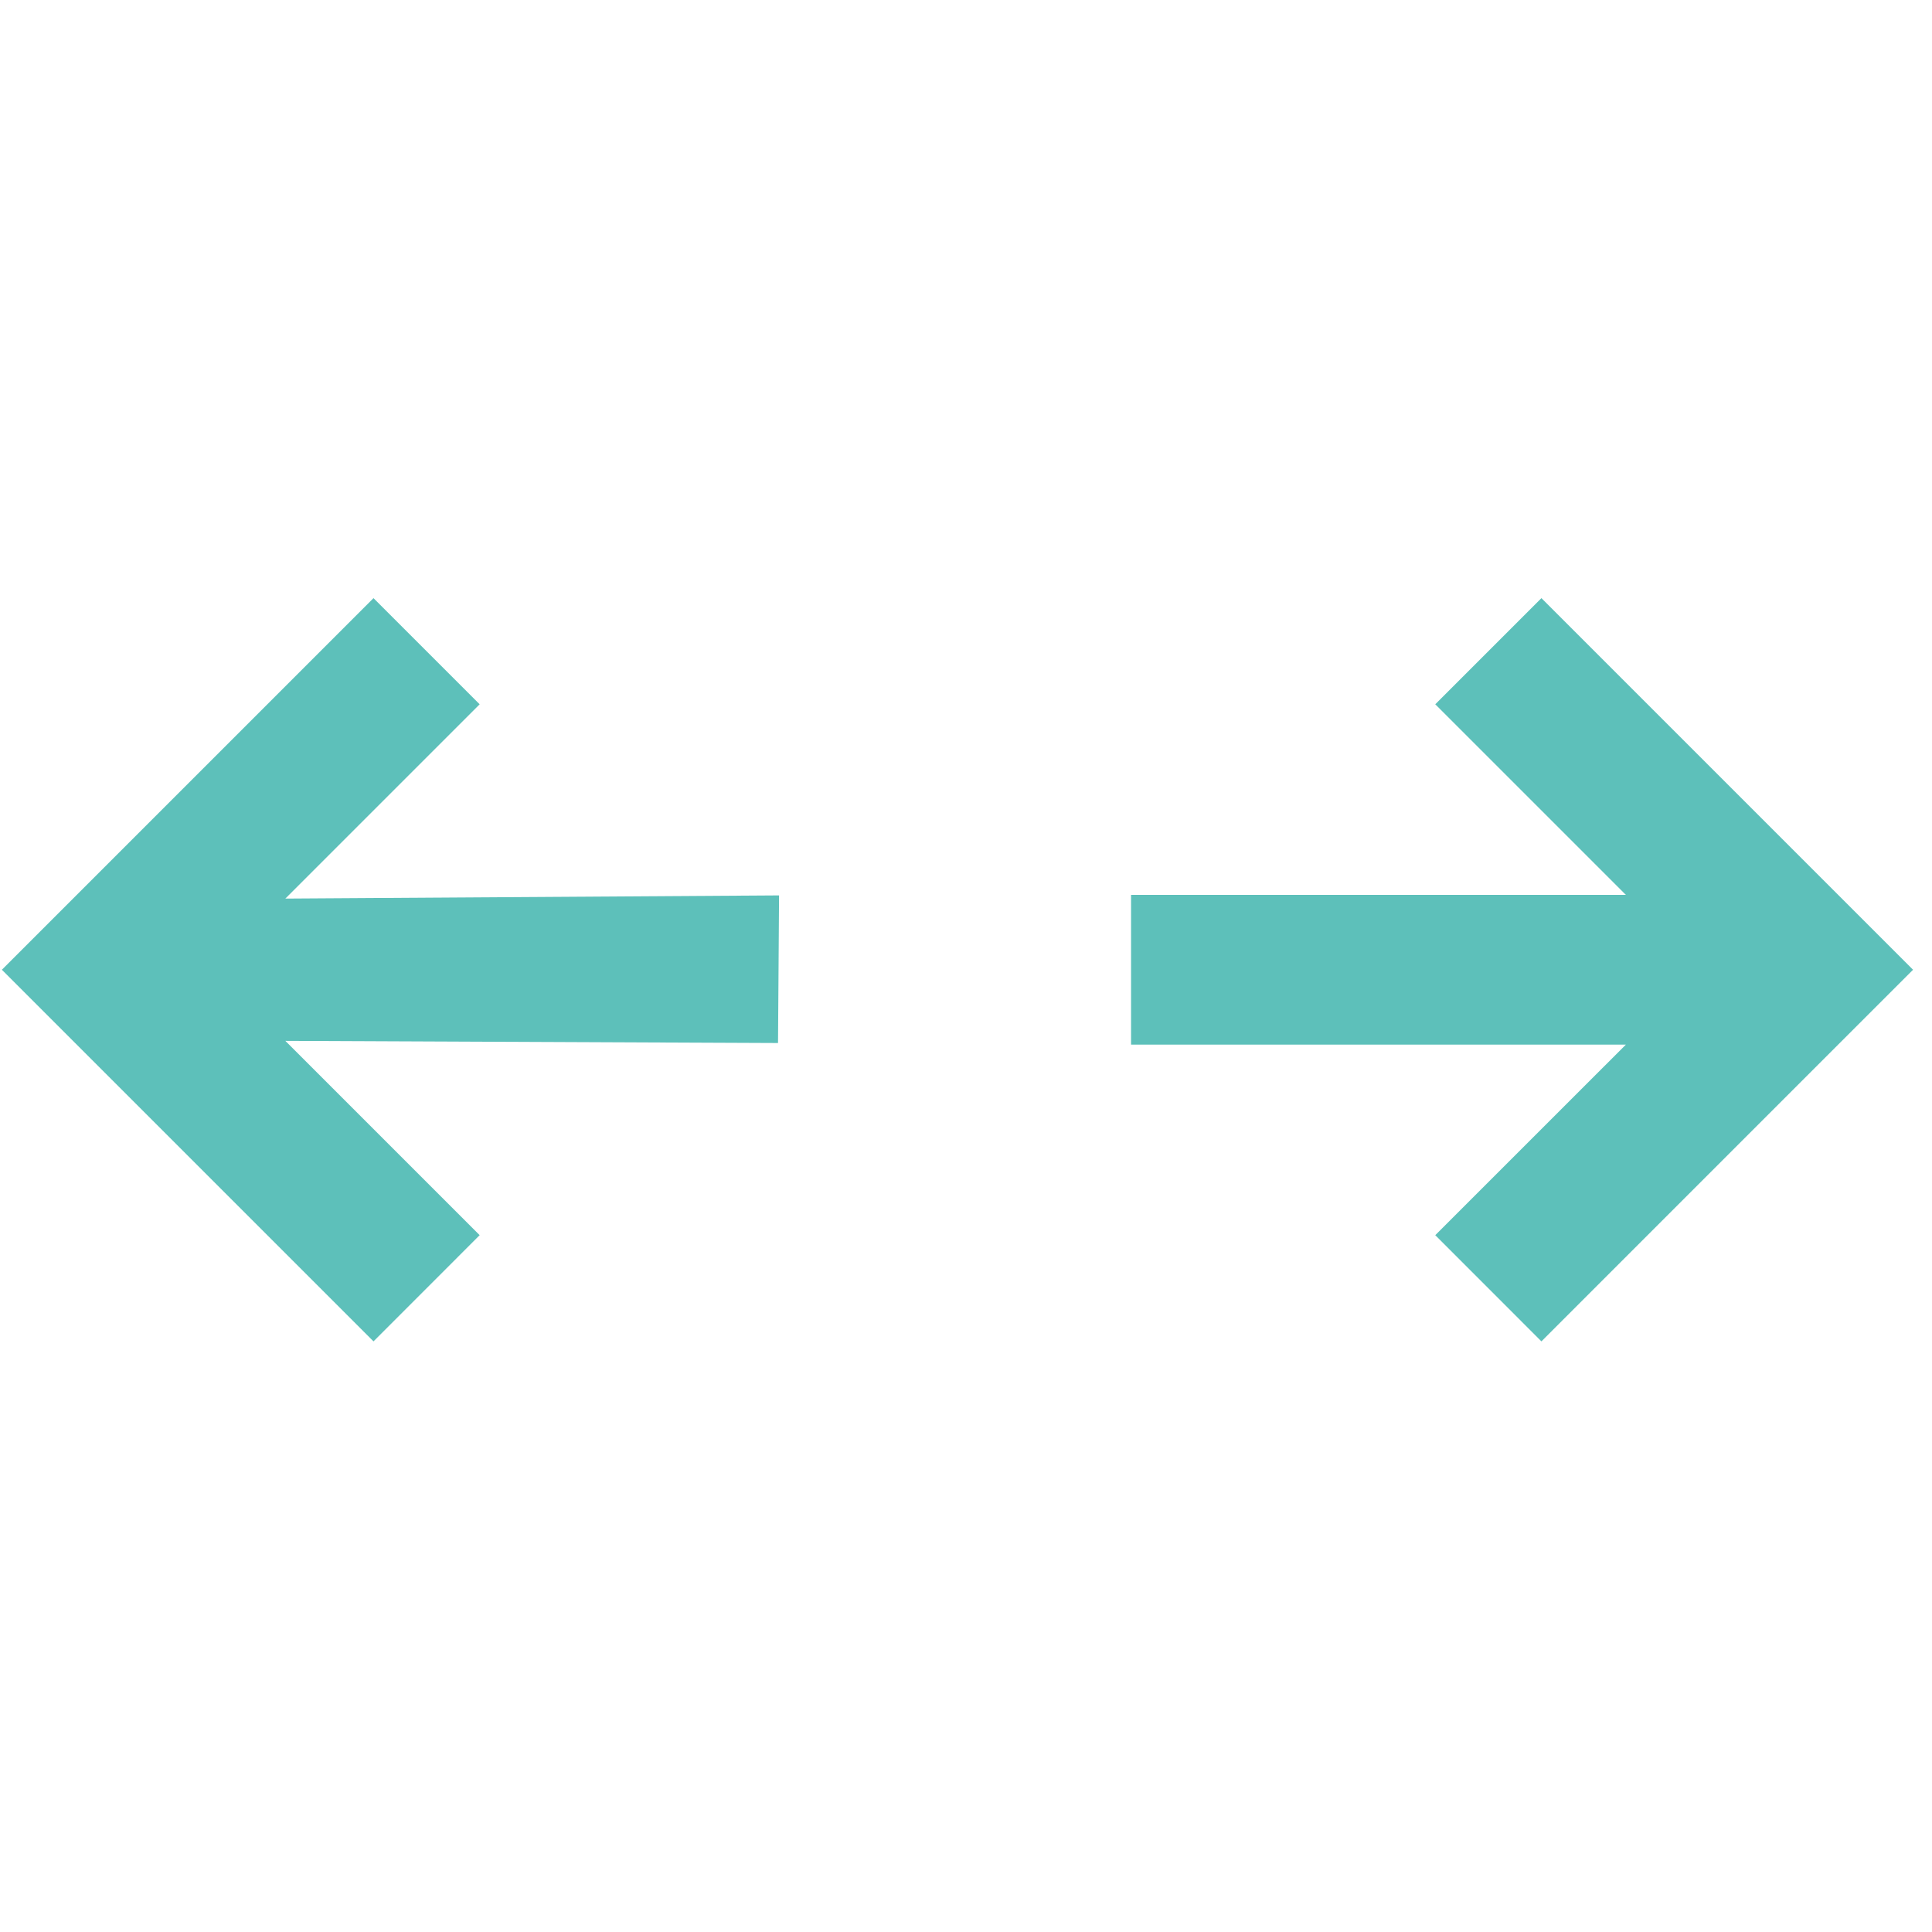
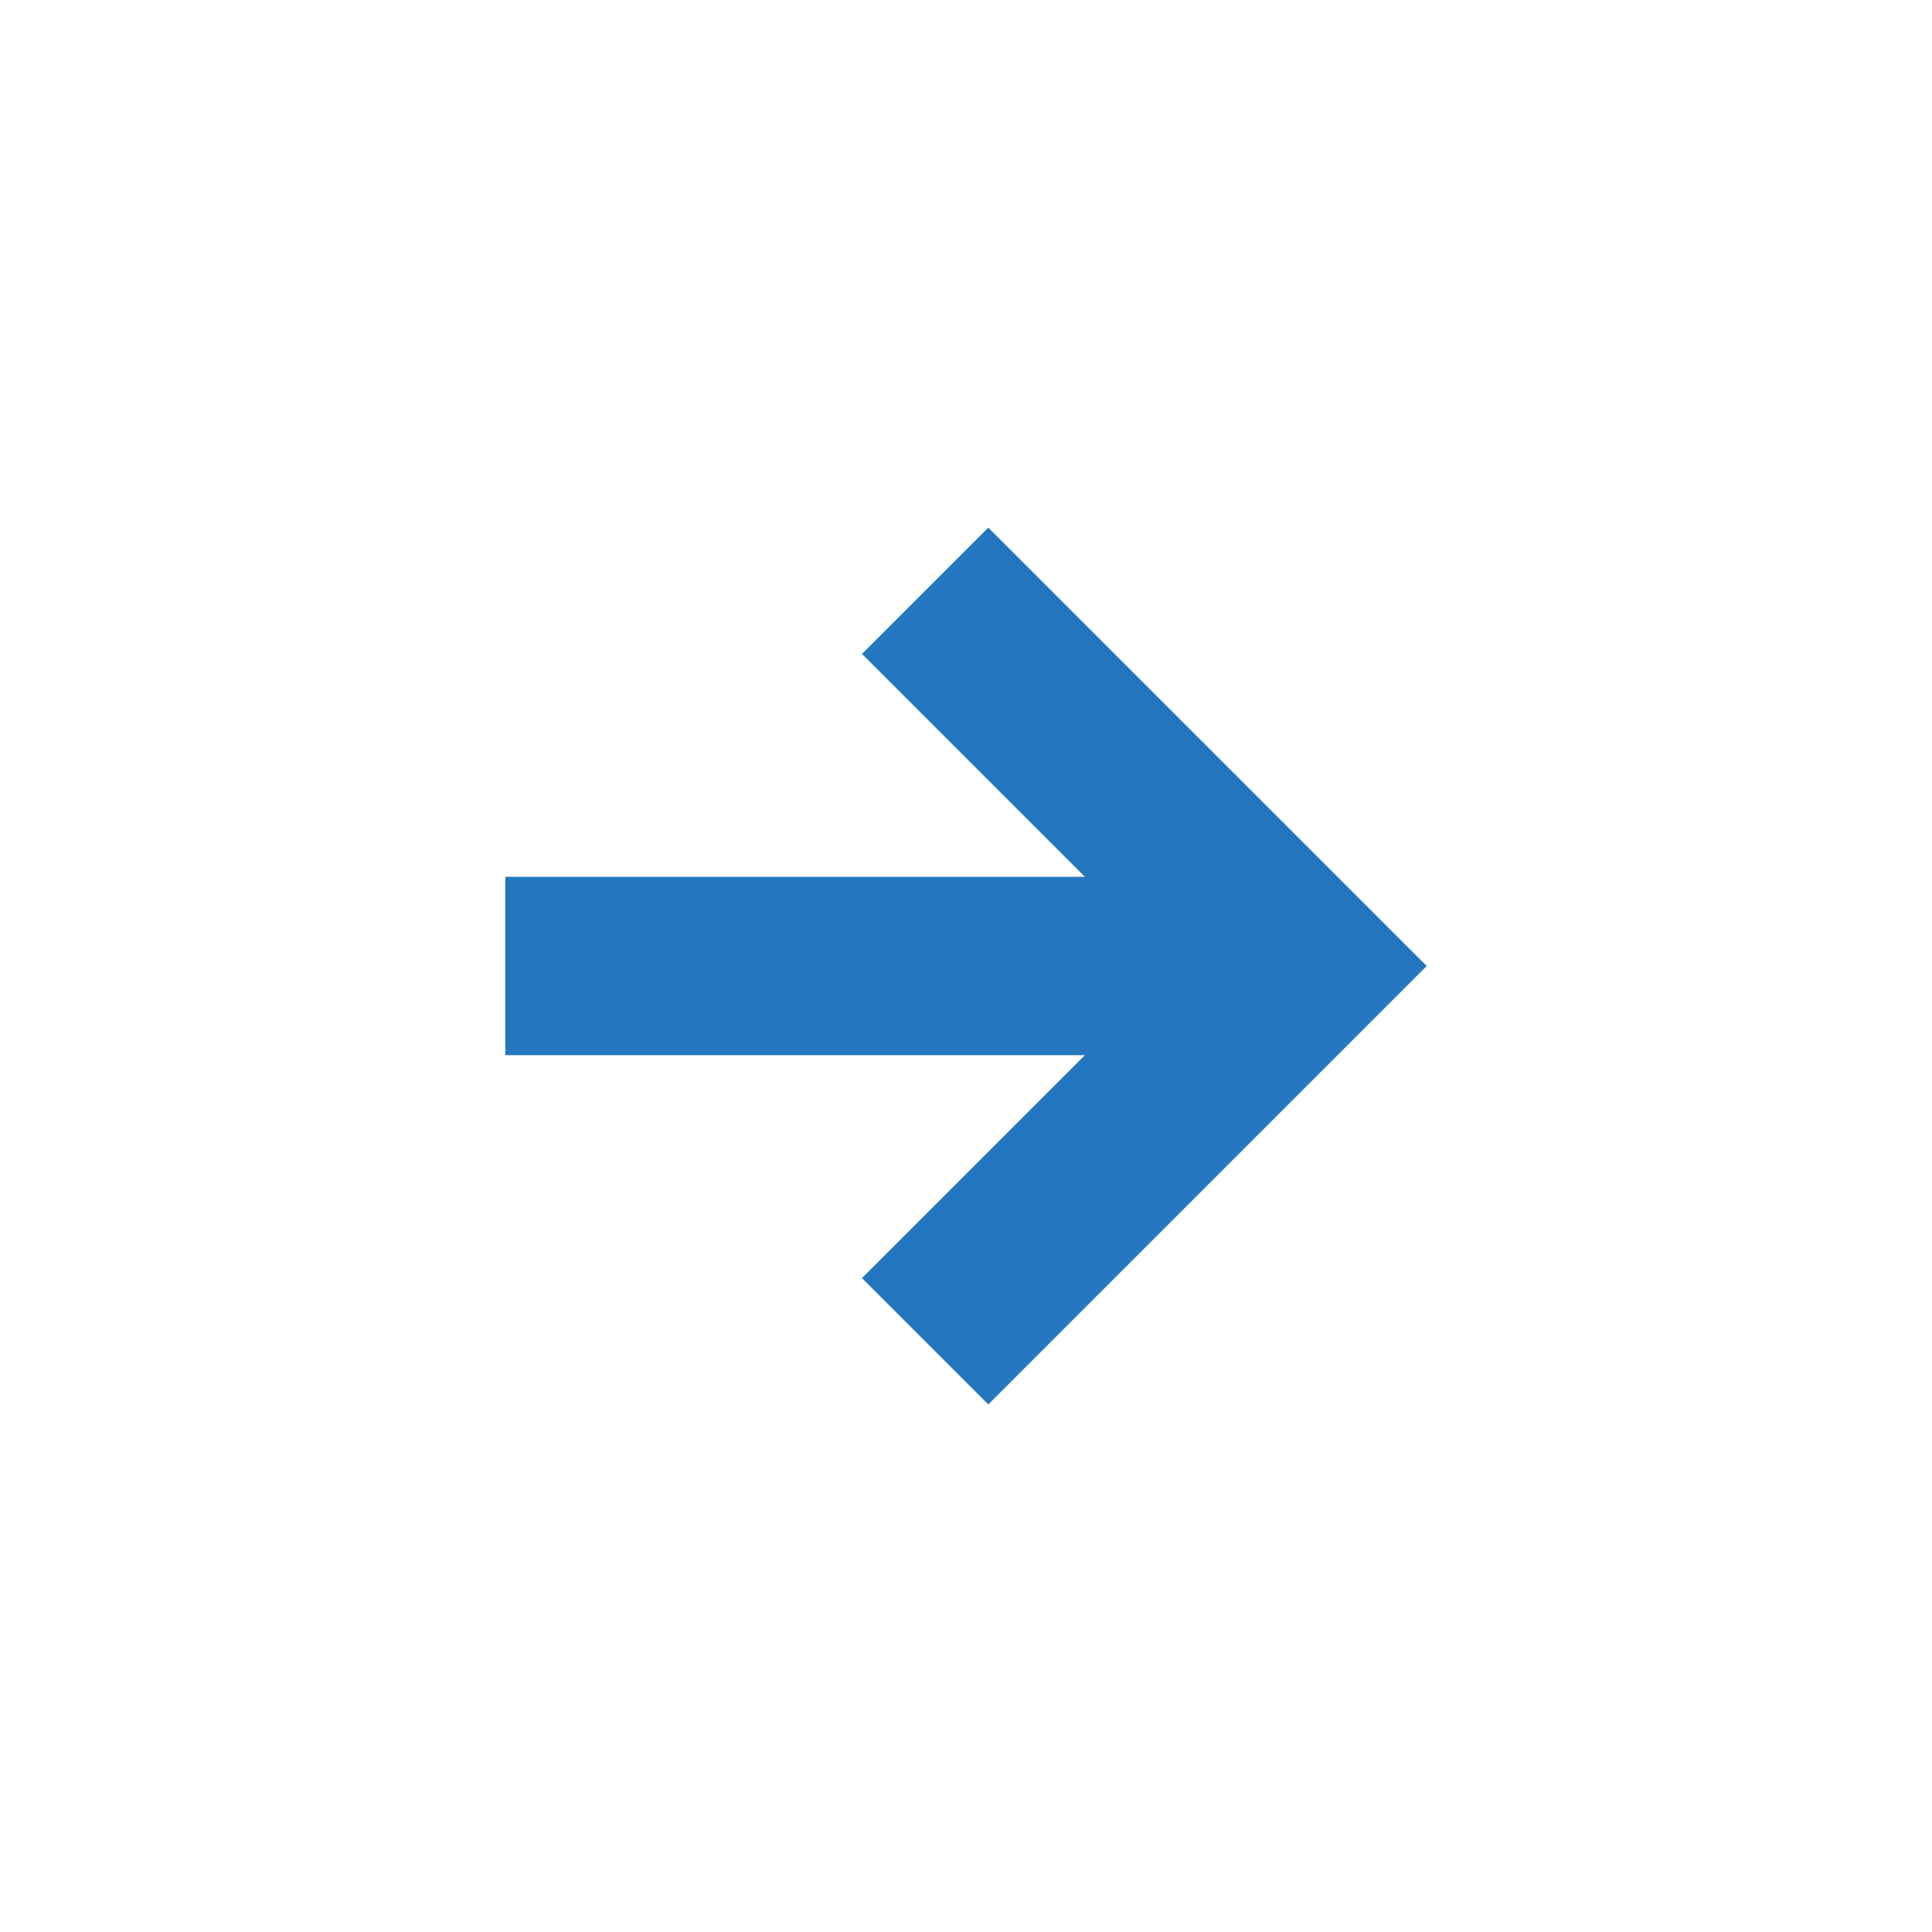
- <svg xmlns="http://www.w3.org/2000/svg" width="37" height="37" viewBox="0 0 37 37" fill="none">
-   <path d="M34.603 16.538L29.52 11.455L27.487 13.488L31.137 17.138L21.661 17.138L21.661 20.006L31.137 20.006L27.487 23.655L29.52 25.689L34.603 20.605L36.637 18.572L34.603 16.538Z" fill="#5DC0BA" />
-   <path d="M1.998 20.534L7.153 25.689L9.186 23.655L5.465 19.934L14.9 19.975L14.92 17.148L5.465 17.209L9.186 13.488L7.153 11.455L1.998 16.61L0.036 18.572L1.998 20.534Z" fill="#5DC0BA" />
+ <svg xmlns="http://www.w3.org/2000/svg" version="1.1" id="Layer_1" x="0px" y="0px" viewBox="0 0 26 26" style="enable-background:new 0 0 26 26;" xml:space="preserve">
+   <style type="text/css">
+ 	.st0{fill:#2477BE;}
+ </style>
+   <path class="st0" d="M13.3,7.1l-1.7,1.7l3,3H6.8v2.4h7.8l-3,3l1.7,1.7l5.9-5.9L13.3,7.1z" />
</svg>
